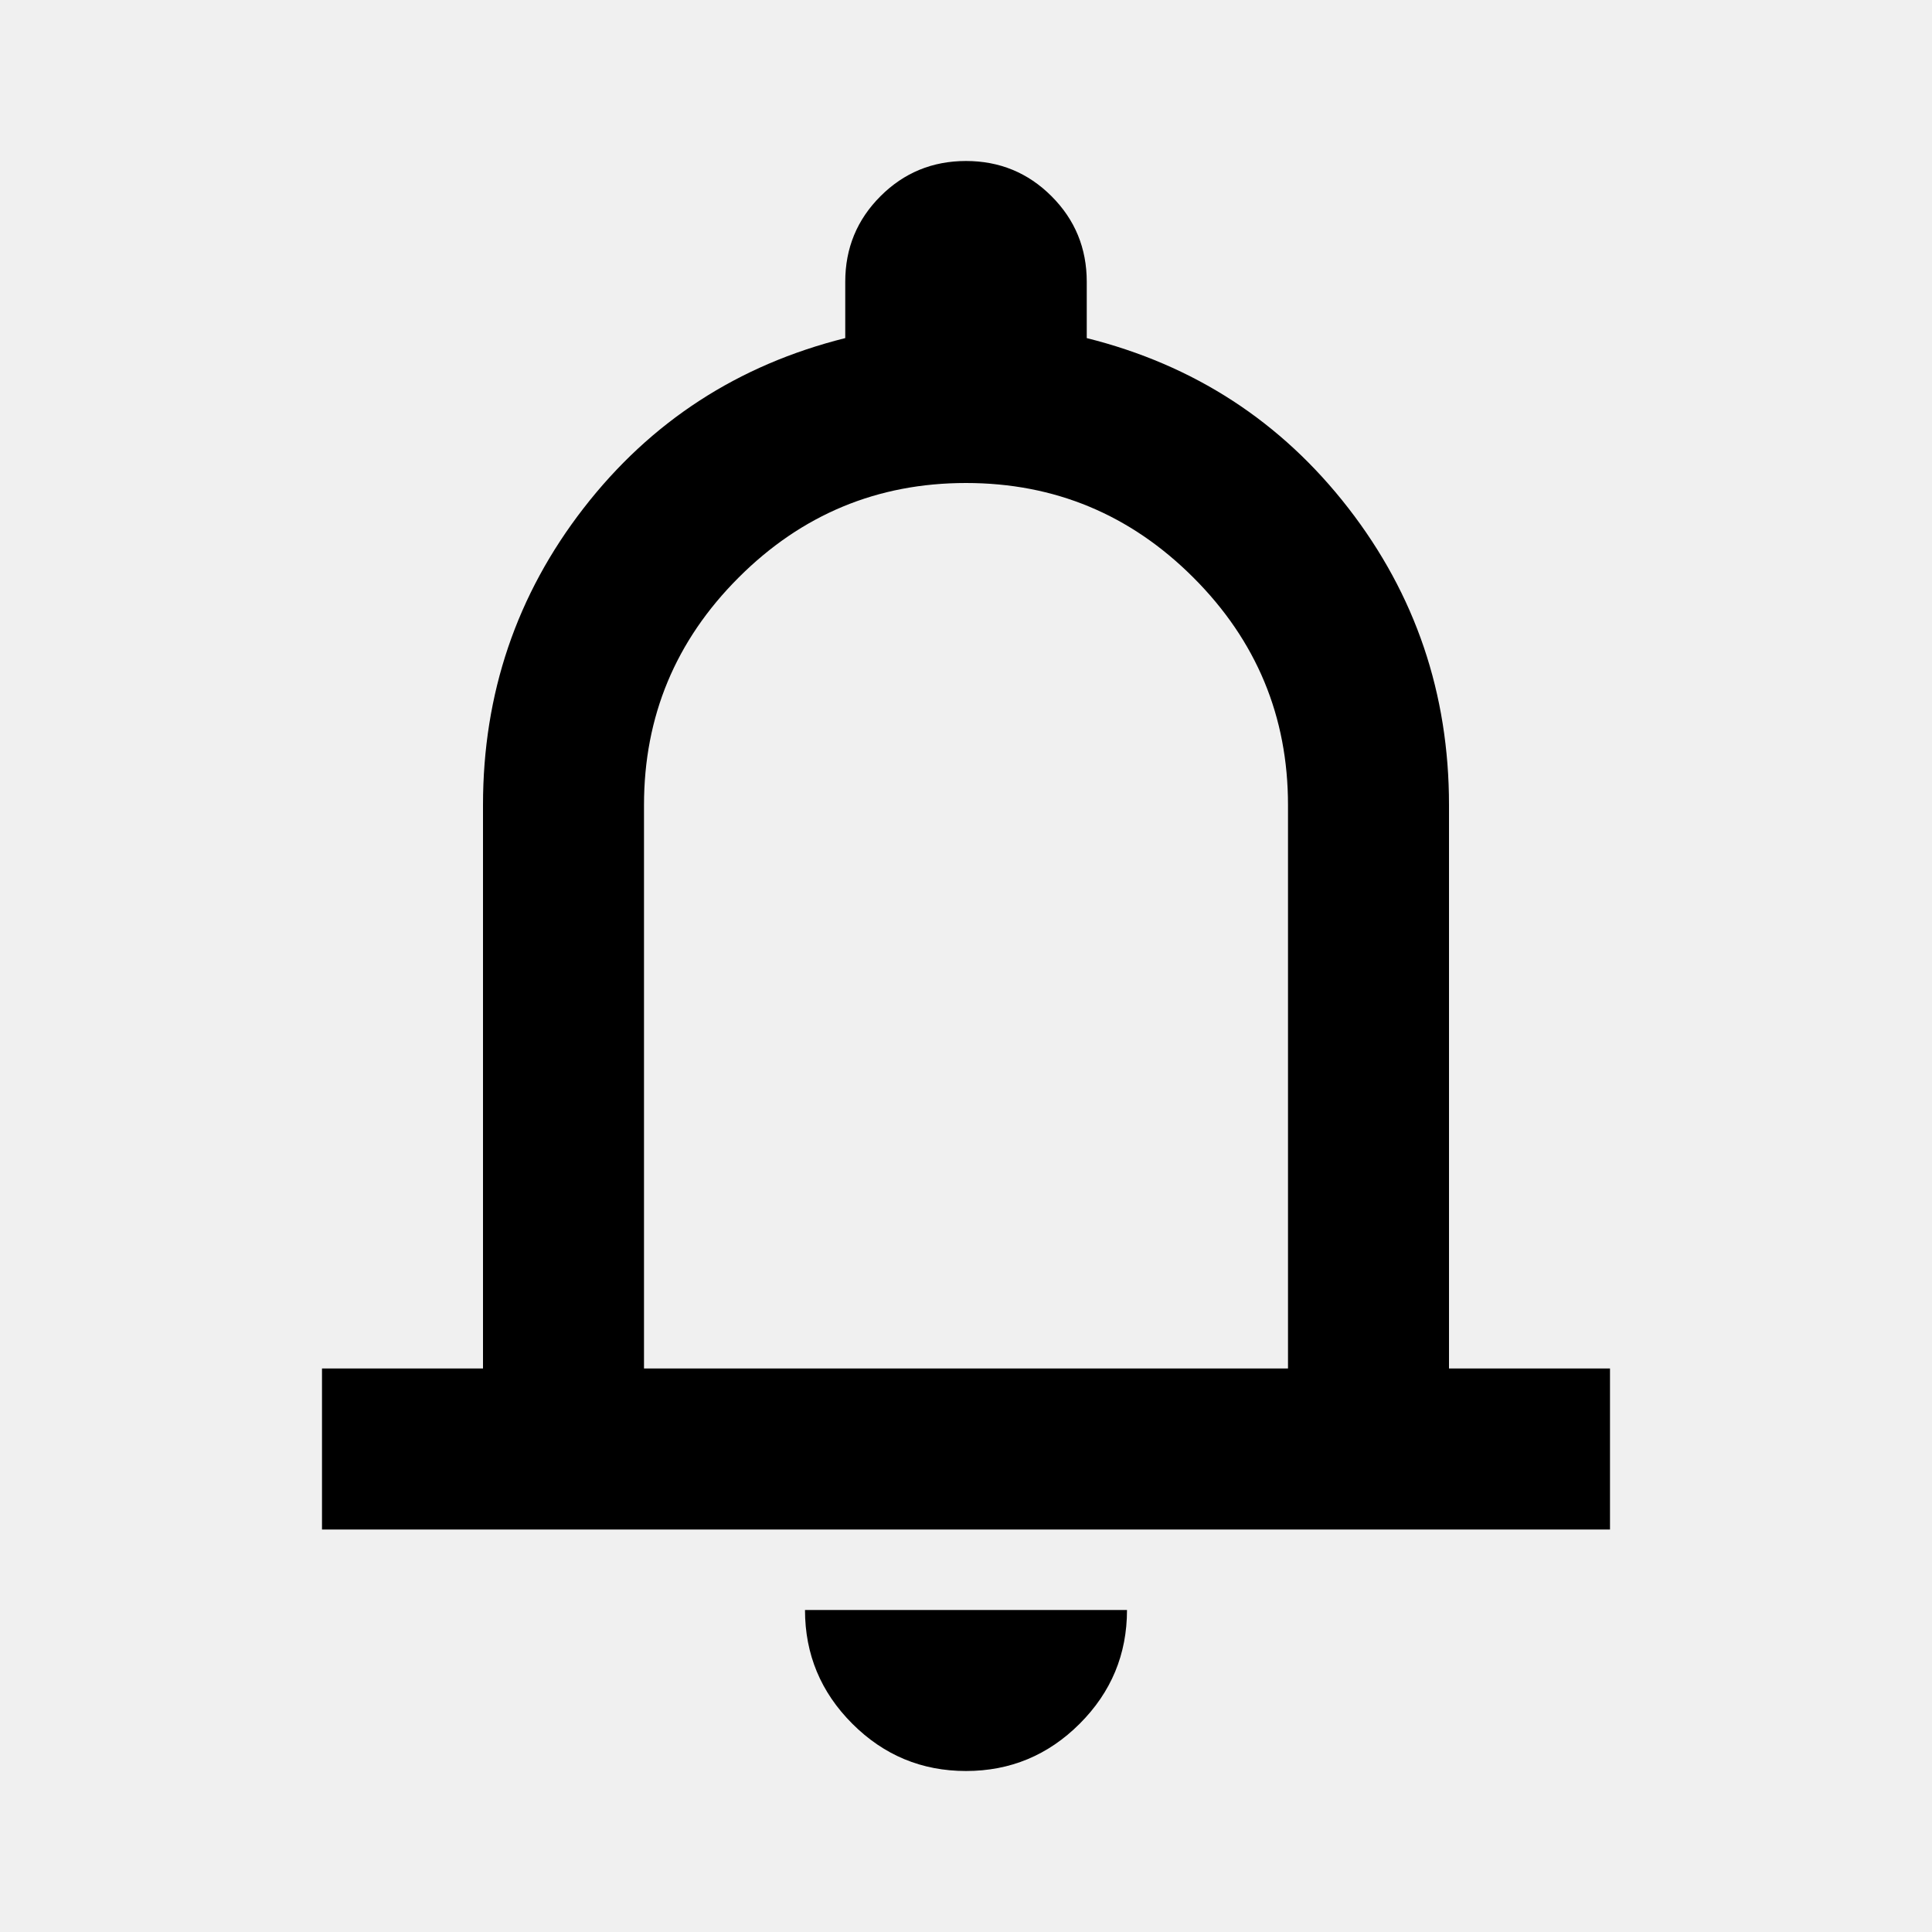
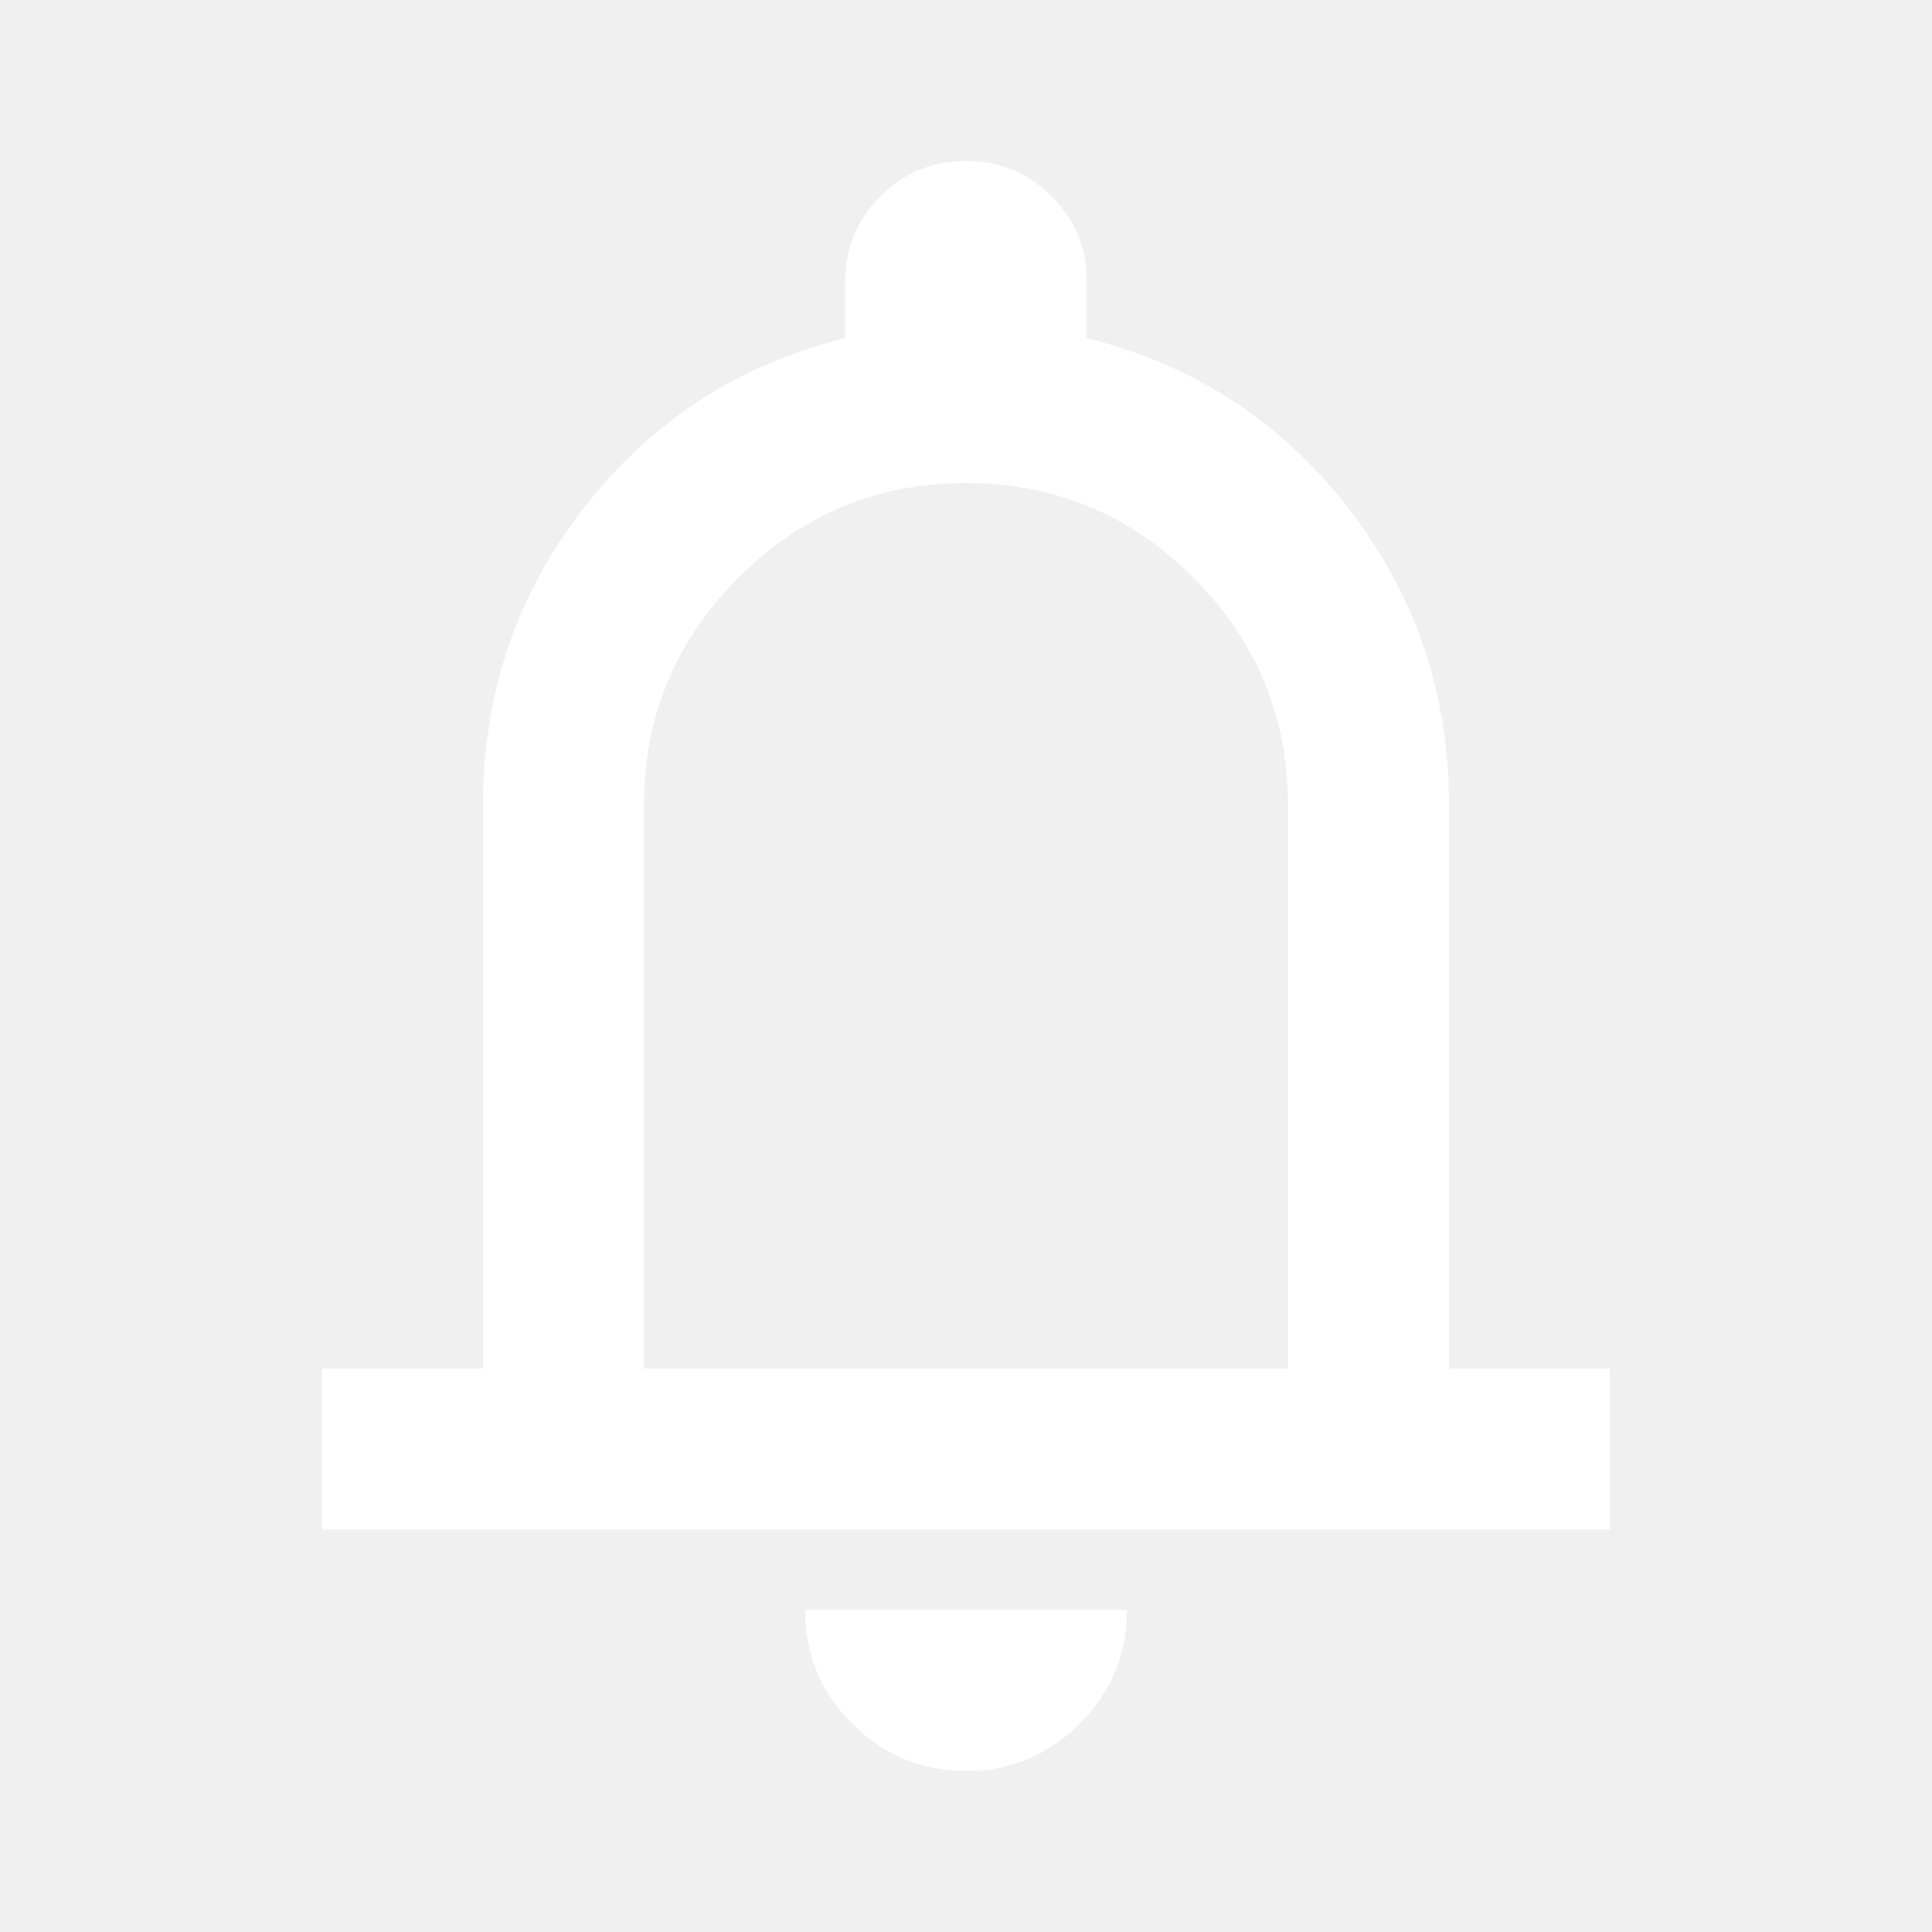
<svg xmlns="http://www.w3.org/2000/svg" height="24" viewBox="0 -960 960 960" width="24">
-   <path d="M160-200v-80h80v-280q0-83 50-147.5T420-792v-28q0-25 17.5-42.5T480-880q25 0 42.5 17.5T540-820v28q80 20 130 84.5T720-560v280h80v80H160Zm320-300Zm0 420q-33 0-56.5-23.5T400-160h160q0 33-23.5 56.5T480-80ZM320-280h320v-280q0-66-47-113t-113-47q-66 0-113 47t-47 113v280Z" />
+   <path d="M160-200v-80h80v-280q0-83 50-147.5T420-792v-28q0-25 17.5-42.5T480-880q25 0 42.5 17.5T540-820v28q80 20 130 84.5T720-560v280h80v80H160Zm320-300Zm0 420q-33 0-56.5-23.5T400-160h160q0 33-23.5 56.5T480-80ZM320-280h320v-280q0-66-47-113t-113-47q-66 0-113 47t-47 113v280Z" fill="#FFFFFF" />
</svg>
